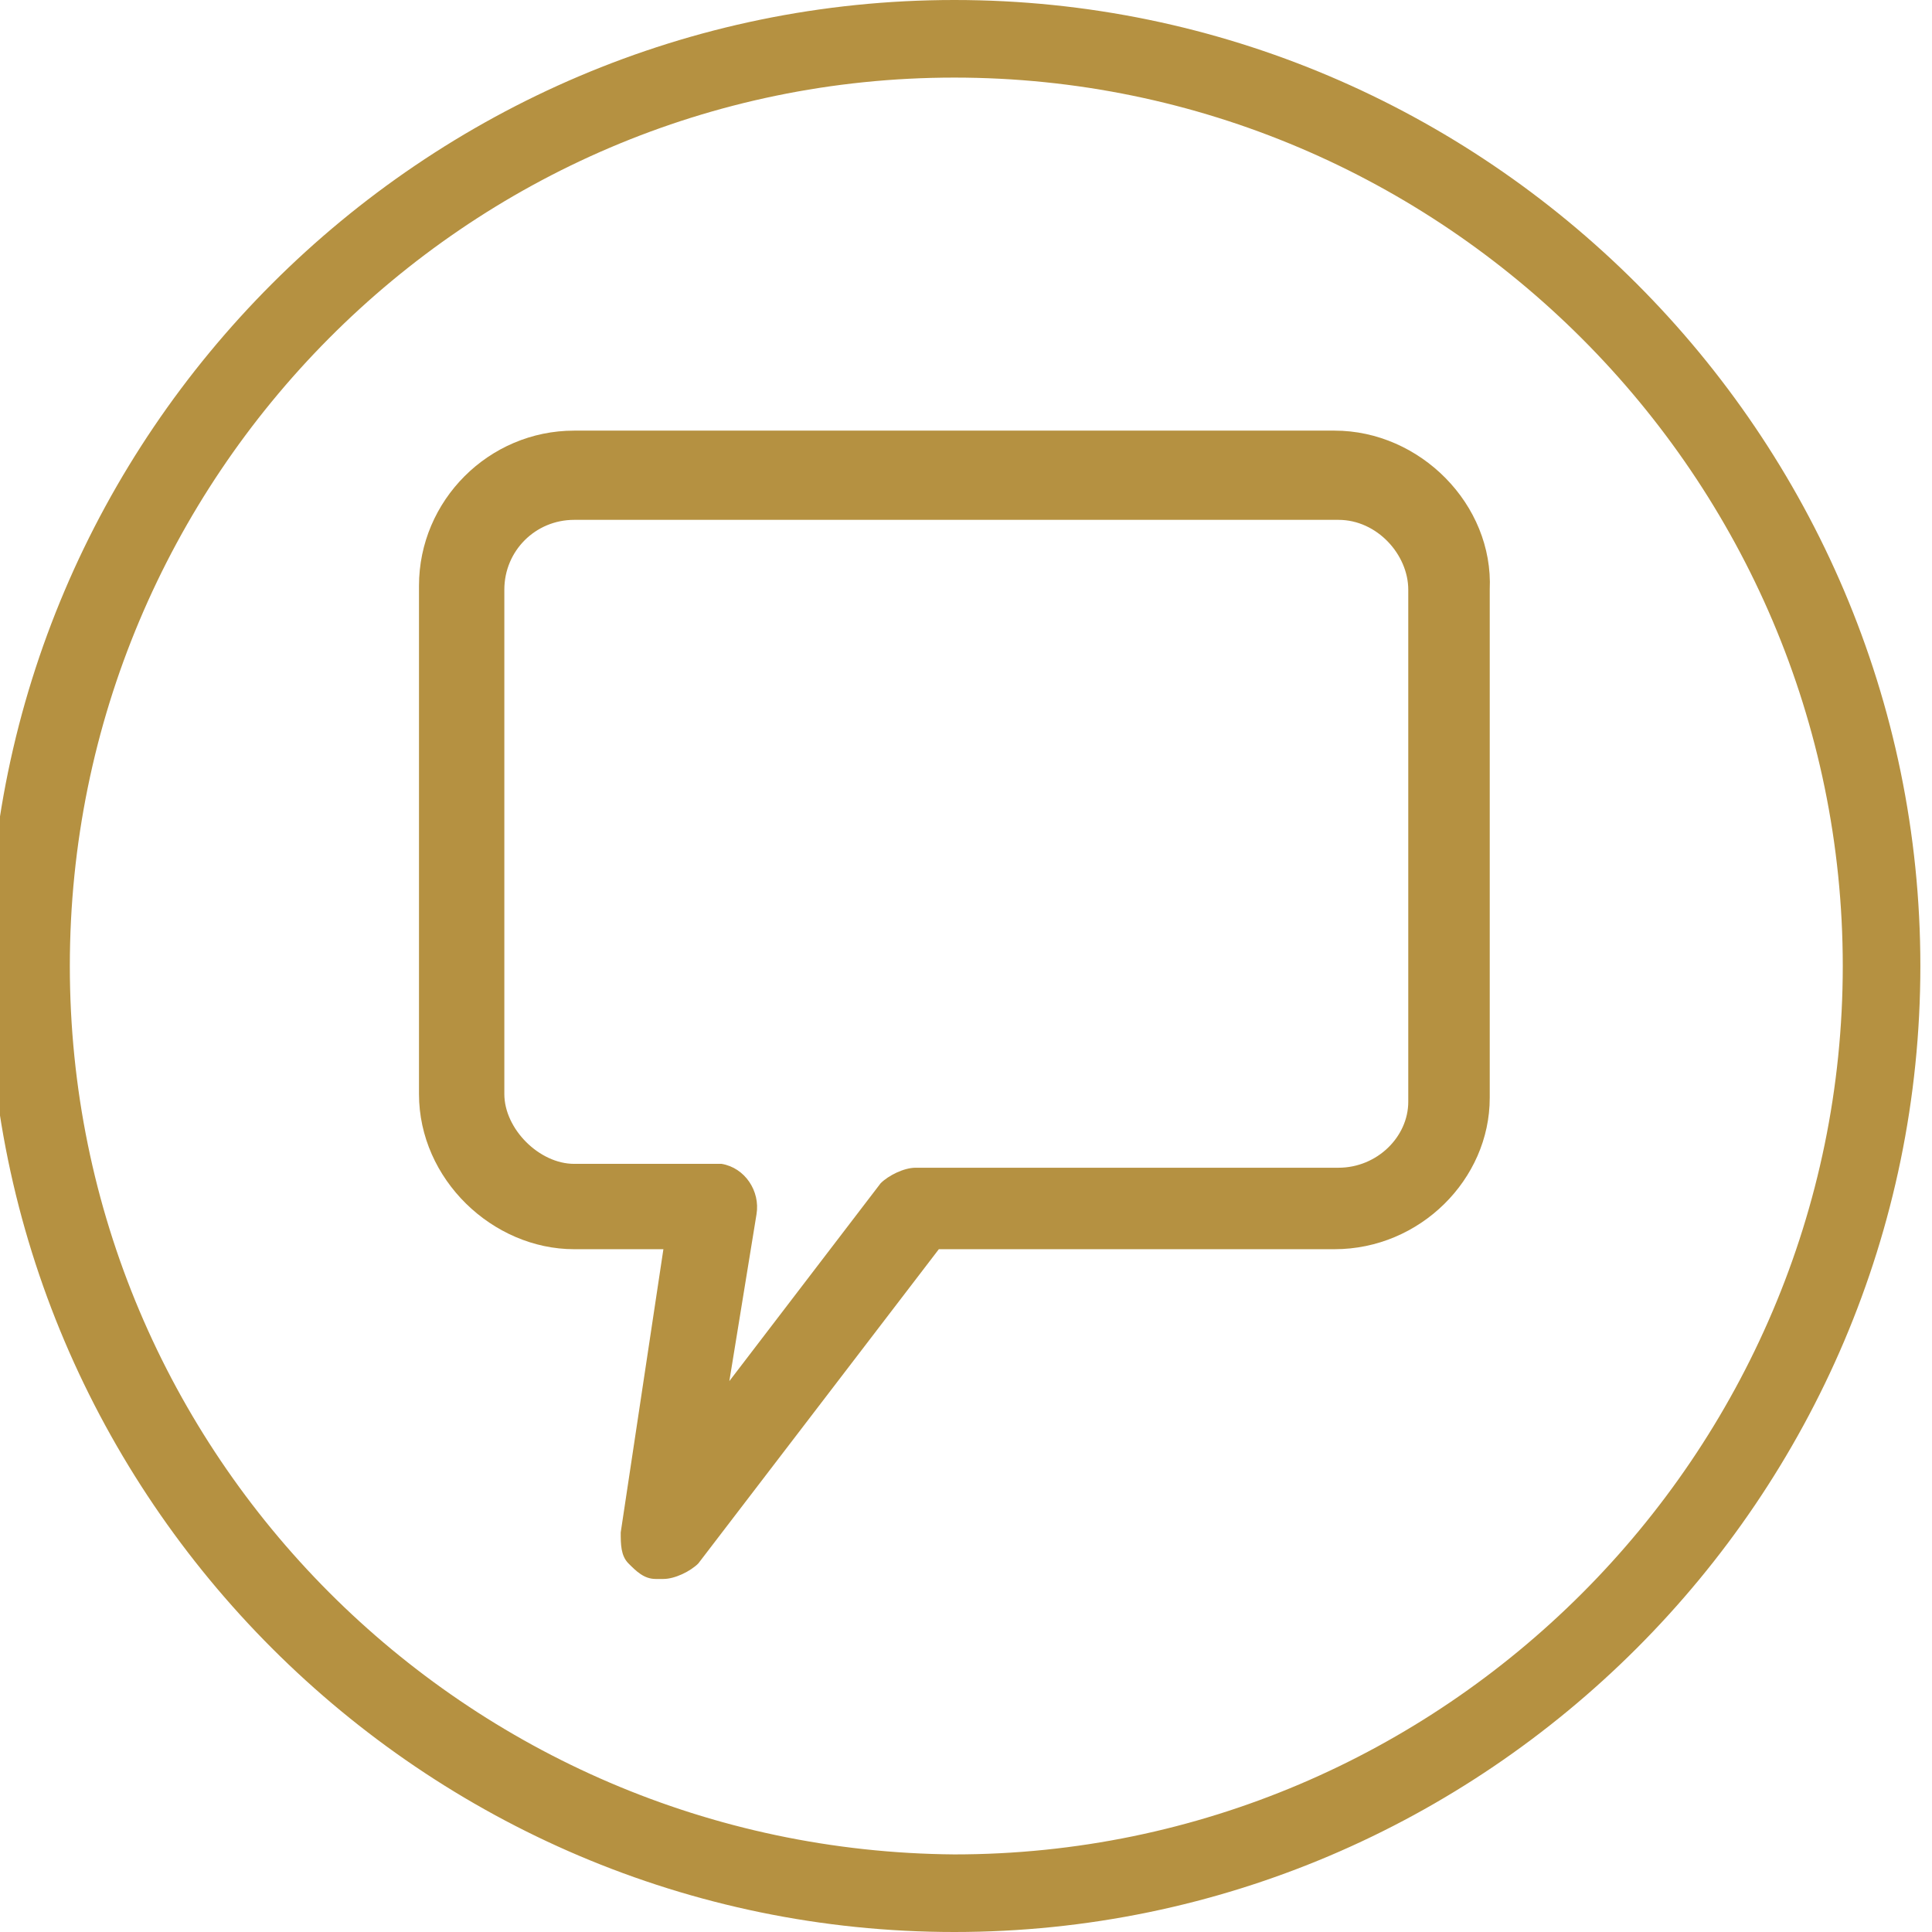
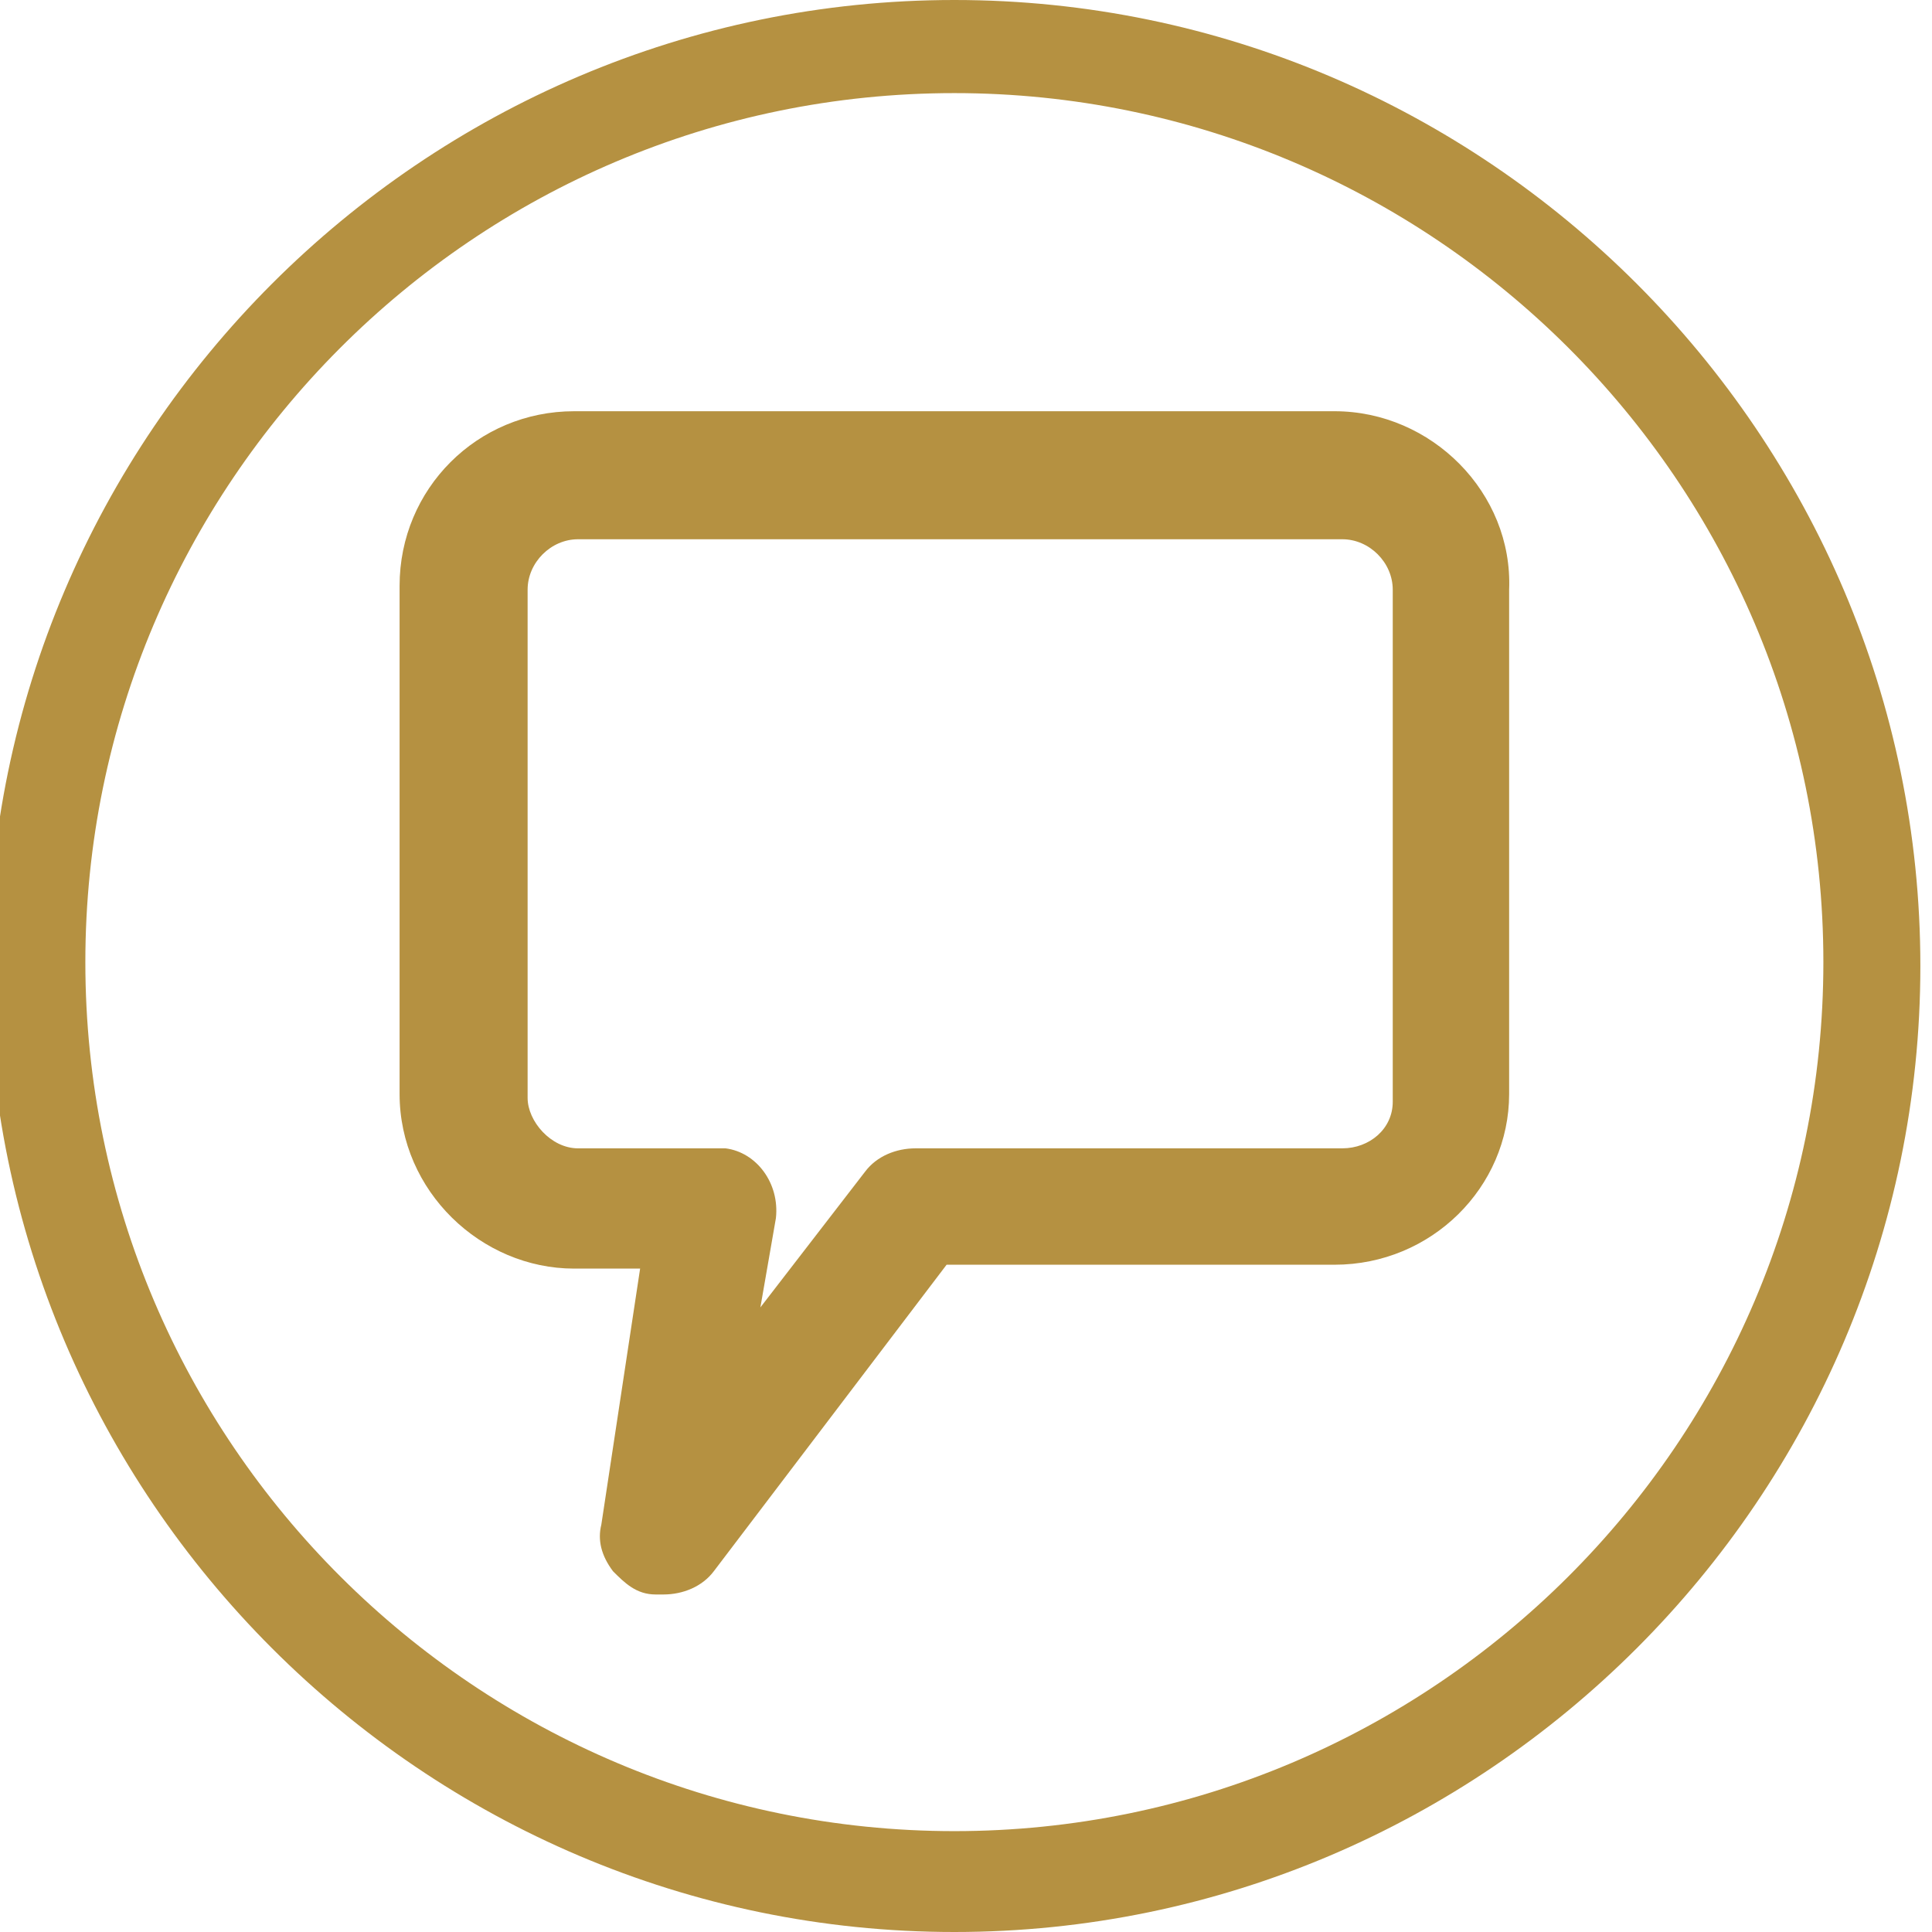
<svg xmlns="http://www.w3.org/2000/svg" version="1.1" id="Layer_1" x="0px" y="0px" viewBox="0 0 49.8 49.8" style="enable-background:new 0 0 49.8 49.8;" xml:space="preserve">
  <style type="text/css">
	.st0{fill:#8BC052;stroke:#8BC052;stroke-width:0.5;stroke-miterlimit:10;}
	.st1{fill:#13A2B0;}
	.st2{fill:#8BC052;stroke:#8BC052;stroke-width:0.25;stroke-miterlimit:10;}
	.st3{fill:none;stroke:#8BC052;stroke-width:2;stroke-miterlimit:10;}
	.st4{fill:#8BC052;stroke:#8BC052;stroke-width:0.6;stroke-miterlimit:10;}
	.st5{fill:#8BC052;}
- 	.st6{fill:#B59141;}
- 	.st7{fill:none;stroke:#B59141;stroke-width:2;stroke-miterlimit:10;}
+ 	.st6{fill:none;}
+ 	.st7{fill:#B59141;}
</style>
  <g>
-     <path class="st6" d="M34.4,11.1H14.8c-2.2,0-4,1.8-4,4v13.1c0,2.2,1.9,4,4,4h2.3L16,39.5c0,0.3,0,0.6,0.2,0.8   c0.2,0.2,0.4,0.4,0.7,0.4c0.1,0,0.1,0,0.2,0c0.3,0,0.7-0.2,0.9-0.4l6.2-8.1h10.2c2.2,0,4-1.8,4-3.9V15.2   C38.5,13,36.6,11.1,34.4,11.1z M19.5,31.3c0.1-0.6-0.3-1.2-0.9-1.3c-0.1,0-0.1,0-0.2,0h-3.6c-0.9,0-1.8-0.9-1.8-1.8V15.2   c0-1,0.8-1.8,1.8-1.8h19.7c1,0,1.8,0.9,1.8,1.8v13.2c0,0.9-0.8,1.7-1.8,1.7H23.6c0,0,0,0,0,0c-0.3,0-0.7,0.2-0.9,0.4l-3.9,5.1   L19.5,31.3z" />
-     <path class="st6" d="M24.6,0C10.9,0-0.3,11.2-0.3,24.9s11.2,24.9,24.9,24.9c13.7,0,24.9-11.2,24.9-24.9S38.3,0,24.6,0z M47.5,24.9   c0,12.6-10.3,22.9-22.9,22.9C12,47.7,1.8,37.5,1.8,24.9S12,2,24.6,2C37.2,2,47.5,12.3,47.5,24.9z" />
+     <path class="st6" d="M19.7,33.7l2.7-3.5c0.3-0.4,0.8-0.6,1.3-0.6h10.8c0.7,0,1.3-0.6,1.3-1.2V15.2c0-0.7-0.6-1.3-1.3-1.3H14.8   c-0.7,0-1.3,0.6-1.3,1.3v13.1c0,0.7,0.7,1.3,1.3,1.3h3.6c0.1,0,0.2,0,0.2,0c0.9,0.1,1.5,0.9,1.4,1.8L19.7,33.7z" />
+     <path class="st6" d="M24.6,2.5c-12.3,0-22.4,10-22.4,22.4c0,12.3,10,22.4,22.4,22.4c12.3,0,22.4-10,22.4-22.4   C47,12.6,36.9,2.5,24.6,2.5z M39,28.3c0,2.4-2,4.4-4.5,4.4h-10l-6,7.9c-0.3,0.4-0.8,0.6-1.3,0.6c-0.1,0-0.2,0-0.2,0   c-0.4-0.1-0.8-0.3-1.1-0.6c-0.3-0.3-0.4-0.8-0.3-1.2l1-6.6h-1.7c-2.5,0-4.5-2.1-4.5-4.5V15.2c0-2.5,2-4.5,4.5-4.5h19.7   c2.5,0,4.5,2.1,4.5,4.5V28.3z" />
+     <path class="st7" d="M34.4,10.6H14.8c-2.5,0-4.5,2-4.5,4.5v13.1c0,2.5,2.1,4.5,4.5,4.5h1.7l-1,6.6c-0.1,0.4,0,0.8,0.3,1.2   c0.3,0.3,0.6,0.6,1.1,0.6c0.1,0,0.2,0,0.2,0c0.5,0,1-0.2,1.3-0.6l6-7.9h10c2.5,0,4.5-2,4.5-4.4V15.2C39,12.7,36.9,10.6,34.4,10.6z    M18.7,29.6c-0.1,0-0.2,0-0.2,0h-3.6c-0.7,0-1.3-0.7-1.3-1.3V15.2c0-0.7,0.6-1.3,1.3-1.3h19.7c0.7,0,1.3,0.6,1.3,1.3v13.2   c0,0.7-0.6,1.2-1.3,1.2H23.6c-0.5,0-1,0.2-1.3,0.6l-2.7,3.5l0.4-2.3C20.1,30.5,19.5,29.7,18.7,29.6z" />
+     <path class="st7" d="M24.6,0C10.9,0-0.3,11.2-0.3,24.9s11.2,24.9,24.9,24.9c13.7,0,24.9-11.2,24.9-24.9S38.3,0,24.6,0z M24.6,47.2   c-12.3,0-22.4-10-22.4-22.4c0-12.3,10-22.4,22.4-22.4c12.3,0,22.4,10,22.4,22.4C47,37.2,36.9,47.2,24.6,47.2z" />
  </g>
</svg>
